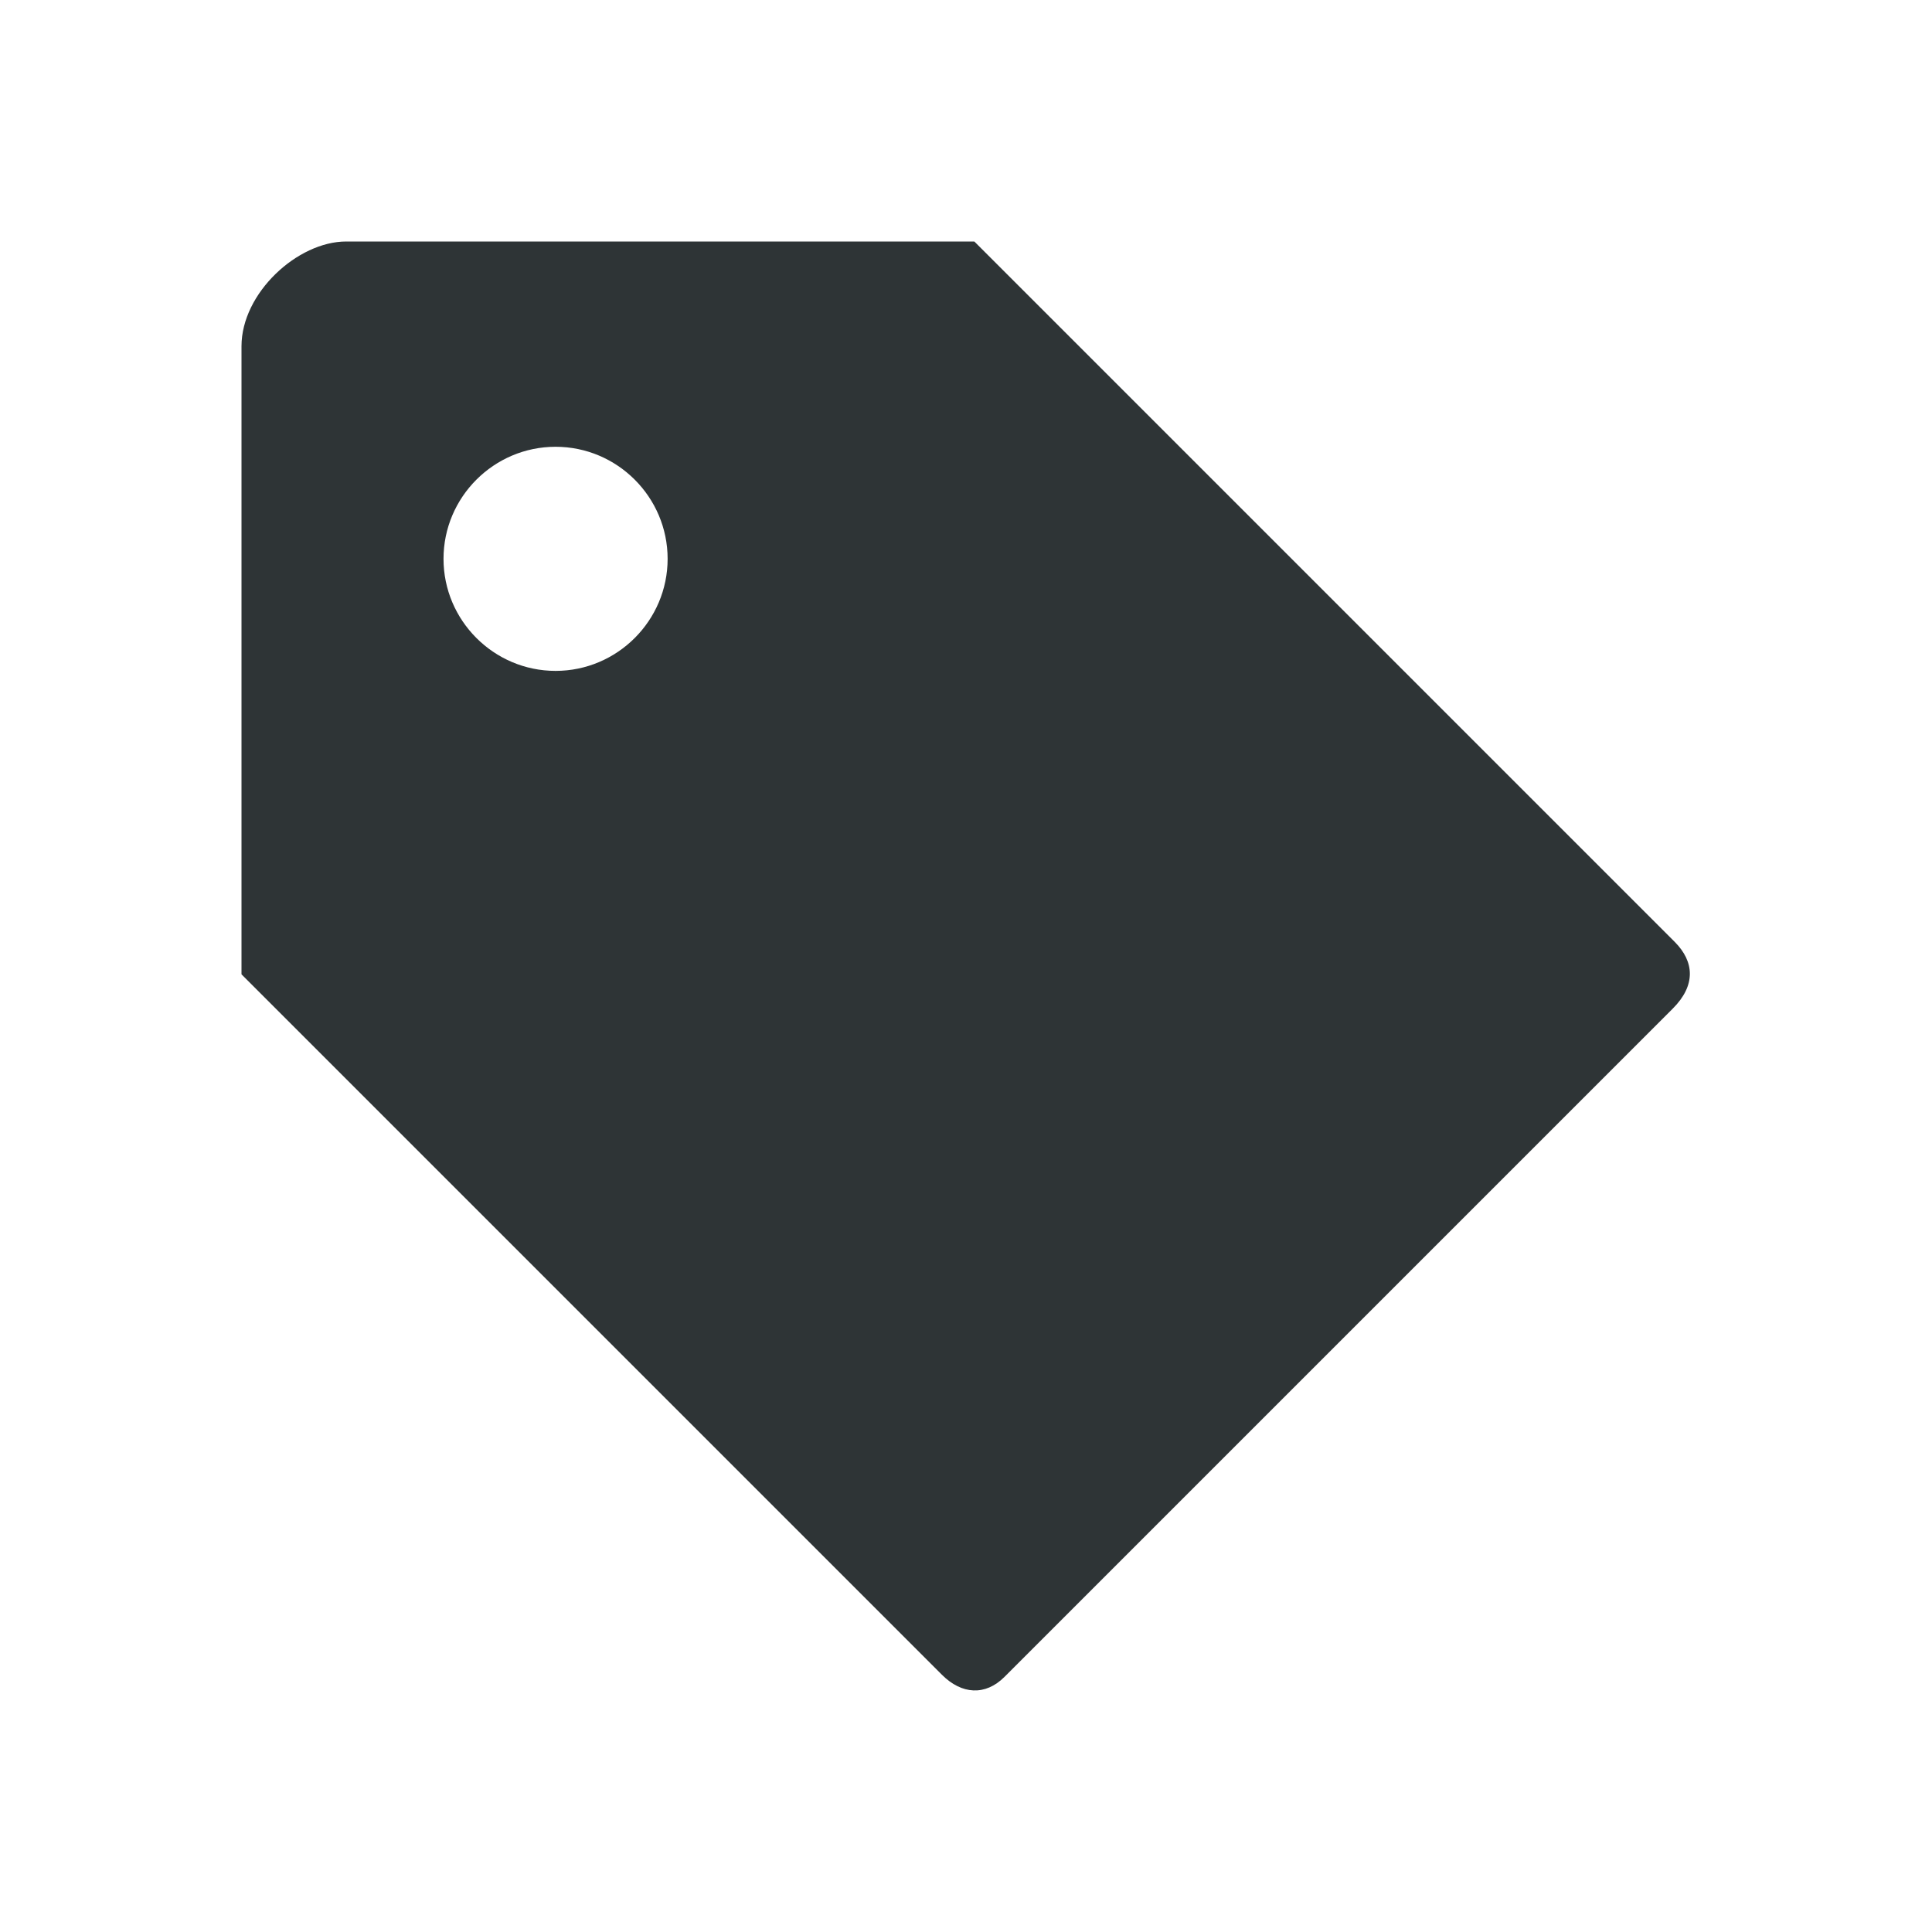
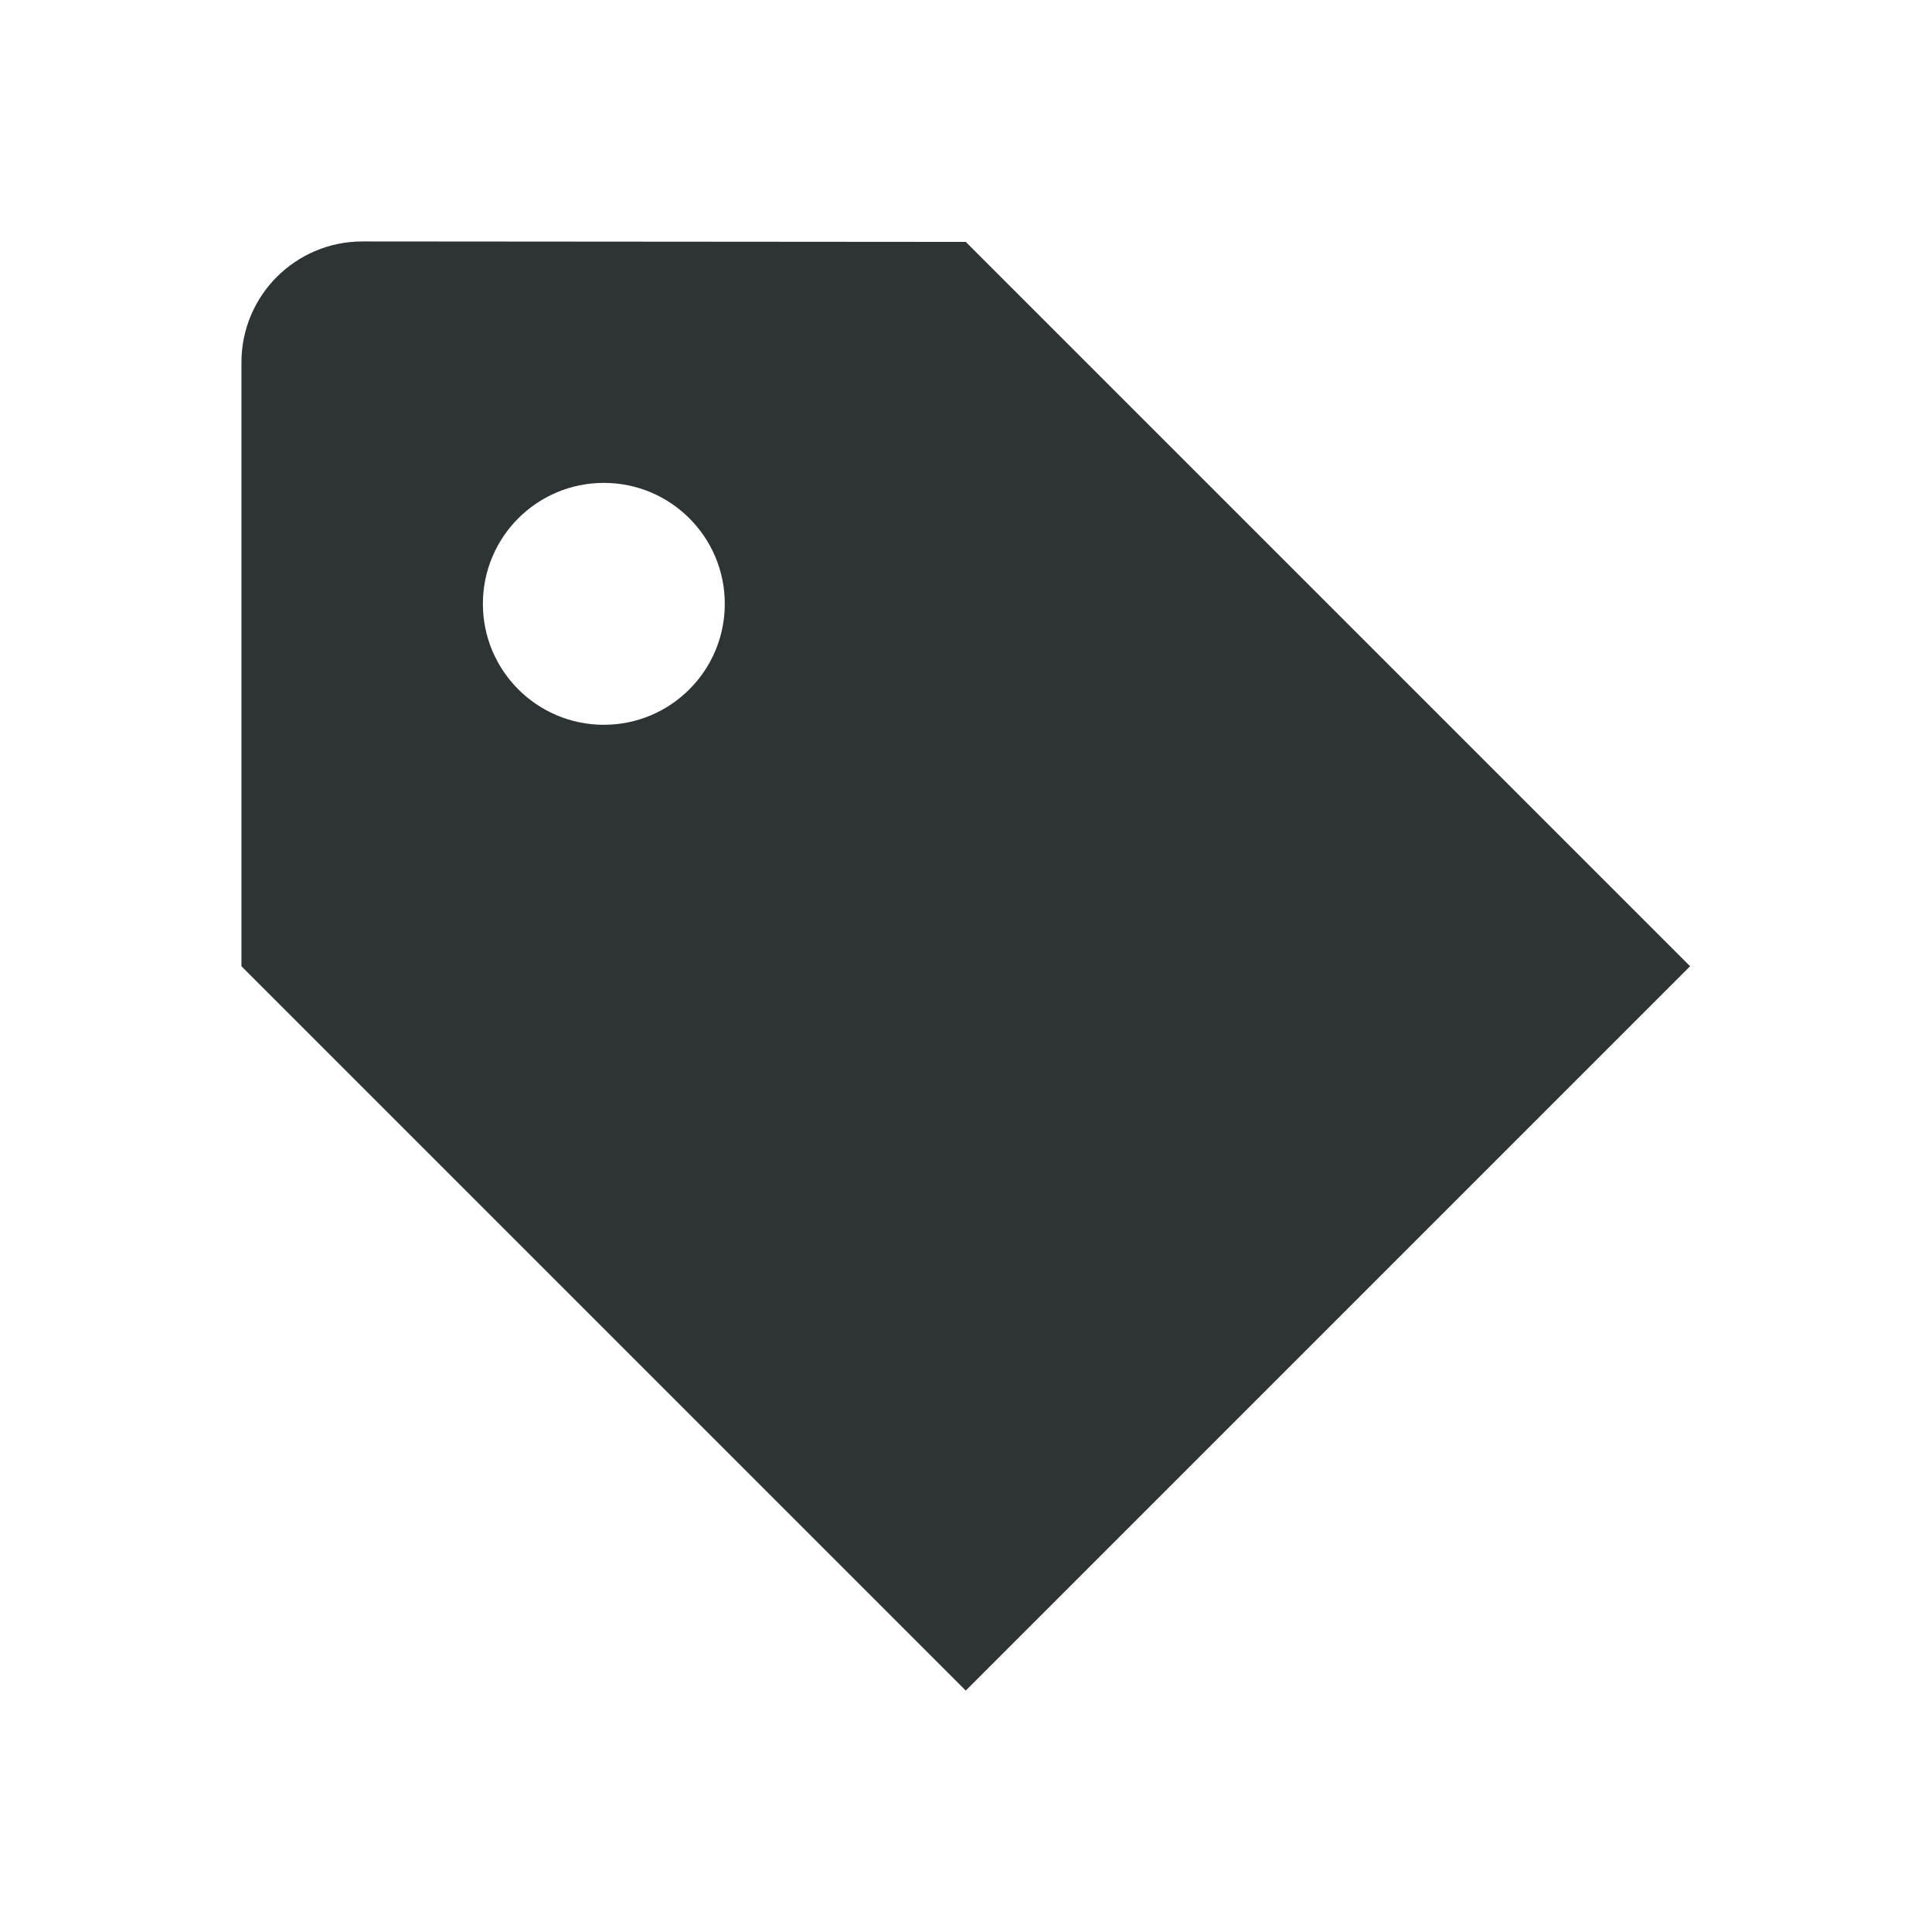
- <svg xmlns="http://www.w3.org/2000/svg" width="16px" height="16px" version="1.1" viewBox="0 0 16 16">
-   <filter id="a" x="0" y="0" width="1" height="1">
-     <feColorMatrix in="SourceGraphic" values="0 0 0 0 1 0 0 0 0 1 0 0 0 0 1 0 0 0 1 0" />
-   </filter>
-   <mask id="b">
-     <g filter="url(#a)">
-       <path d="m0 0h16v16h-16z" fill-opacity=".3" />
-     </g>
-   </mask>
-   <clipPath id="c">
-     <path d="m0 0h1024v800h-1024z" />
-   </clipPath>
-   <mask id="d">
-     <g filter="url(#a)">
-       <path d="m0 0h16v16h-16z" fill-opacity=".05" />
-     </g>
-   </mask>
-   <clipPath id="e">
-     <path d="m0 0h1024v800h-1024z" />
-   </clipPath>
-   <mask id="f">
-     <g filter="url(#a)">
-       <path d="m0 0h16v16h-16z" fill-opacity=".05" />
-     </g>
-   </mask>
-   <clipPath id="g">
-     <path d="m0 0h1024v800h-1024z" />
-   </clipPath>
-   <mask id="h">
-     <g filter="url(#a)">
-       <path d="m0 0h16v16h-16z" fill-opacity=".05" />
-     </g>
-   </mask>
-   <clipPath id="i">
-     <path d="m0 0h1024v800h-1024z" />
-   </clipPath>
-   <mask id="j">
-     <g filter="url(#a)">
-       <path d="m0 0h16v16h-16z" fill-opacity=".05" />
-     </g>
-   </mask>
-   <clipPath id="k">
-     <path d="m0 0h1024v800h-1024z" />
-   </clipPath>
-   <mask id="l">
-     <g filter="url(#a)">
-       <path d="m0 0h16v16h-16z" fill-opacity=".05" />
-     </g>
-   </mask>
-   <clipPath id="m">
-     <path d="m0 0h1024v800h-1024z" />
-   </clipPath>
-   <mask id="n">
-     <g filter="url(#a)">
-       <path d="m0 0h16v16h-16z" fill-opacity=".05" />
-     </g>
-   </mask>
-   <clipPath id="o">
-     <path d="m0 0h1024v800h-1024z" />
-   </clipPath>
-   <mask id="p">
-     <g filter="url(#a)">
-       <path d="m0 0h16v16h-16z" fill-opacity=".3" />
-     </g>
-   </mask>
-   <clipPath id="q">
-     <path d="m0 0h1024v800h-1024z" />
-   </clipPath>
-   <mask id="r">
-     <g filter="url(#a)">
-       <path d="m0 0h16v16h-16z" fill-opacity=".5" />
-     </g>
-   </mask>
-   <clipPath id="s">
-     <path d="m0 0h1024v800h-1024z" />
-   </clipPath>
-   <mask id="t">
-     <g filter="url(#a)">
-       <path d="m0 0h16v16h-16z" fill-opacity=".4" />
-     </g>
-   </mask>
-   <clipPath id="u">
-     <path d="m0 0h1024v800h-1024z" />
-   </clipPath>
-   <mask id="v">
-     <g filter="url(#a)">
-       <path d="m0 0h16v16h-16z" fill-opacity=".4" />
-     </g>
-   </mask>
-   <clipPath id="w">
-     <path d="m0 0h1024v800h-1024z" />
-   </clipPath>
-   <mask id="x">
-     <g filter="url(#a)">
-       <path d="m0 0h16v16h-16z" fill-opacity=".5" />
-     </g>
-   </mask>
-   <clipPath id="y">
-     <path d="m0 0h1024v800h-1024z" />
-   </clipPath>
-   <mask id="z">
-     <g filter="url(#a)">
-       <path d="m0 0h16v16h-16z" fill-opacity=".5" />
-     </g>
-   </mask>
-   <clipPath id="A">
-     <path d="m0 0h1024v800h-1024z" />
-   </clipPath>
-   <path d="m2 2.867v5.202l5.801 5.801c0.163 0.163 0.359 0.176 0.518 0.017l5.534-5.534c0.193-0.193 0.179-0.389 0.017-0.552l-5.801-5.801h-5.202c-0.403 0-0.867 0.427-0.867 0.867zm2.601 0.833c0.511 0 0.928 0.417 0.928 0.928s-0.417 0.928-0.928 0.928c-0.511 0-0.928-0.417-0.928-0.928s0.417-0.928 0.928-0.928z" fill="#2e3436" stroke-width=".867" />
-   <g transform="translate(-640 -624)" clip-path="url(#c)" mask="url(#b)">
-     <path d="m562.46 212.06h10.449c-1.184 0.492-1.297 2.461 0 3h-10.449z" fill="#2e3436" />
-   </g>
-   <g transform="translate(-640 -624)" clip-path="url(#e)" mask="url(#d)">
-     <path d="m16 632h1v1h-1z" fill="#2e3436" fill-rule="evenodd" />
-   </g>
-   <g transform="translate(-640 -624)" clip-path="url(#g)" mask="url(#f)">
-     <path d="m17 631h1v1h-1z" fill="#2e3436" fill-rule="evenodd" />
-   </g>
-   <g transform="translate(-640 -624)" clip-path="url(#i)" mask="url(#h)">
-     <path d="m18 634h1v1h-1z" fill="#2e3436" fill-rule="evenodd" />
-   </g>
-   <g transform="translate(-640 -624)" clip-path="url(#k)" mask="url(#j)">
-     <path d="m16 634h1v1h-1z" fill="#2e3436" fill-rule="evenodd" />
-   </g>
-   <g transform="translate(-640 -624)" clip-path="url(#m)" mask="url(#l)">
-     <path d="m17 635h1v1h-1z" fill="#2e3436" fill-rule="evenodd" />
-   </g>
-   <g transform="translate(-640 -624)" clip-path="url(#o)" mask="url(#n)">
-     <path d="m19 635h1v1h-1z" fill="#2e3436" fill-rule="evenodd" />
-   </g>
-   <g transform="translate(-640 -624)" clip-path="url(#q)" mask="url(#p)">
-     <path d="m136 660v7h7v-7z" fill="#2e3436" />
-   </g>
-   <g transform="translate(-640 -624)" clip-path="url(#s)" mask="url(#r)">
-     <path d="m199 642h3v12h-3z" fill="#2e3436" />
-   </g>
-   <g transform="translate(-640 -624)" clip-path="url(#u)" mask="url(#t)">
-     <path d="m209.5 144.16c0.277 0 0.5 0.223 0.5 0.5v1c0 0.277-0.223 0.5-0.5 0.5s-0.5-0.223-0.5-0.5v-1c0-0.277 0.223-0.5 0.5-0.5z" fill="#2e3436" />
-   </g>
-   <g transform="translate(-640 -624)" clip-path="url(#w)" mask="url(#v)">
-     <path d="m206.5 144.16c0.277 0 0.5 0.223 0.5 0.5v1c0 0.277-0.223 0.5-0.5 0.5s-0.5-0.223-0.5-0.5v-1c0-0.277 0.223-0.5 0.5-0.5z" fill="#2e3436" />
-   </g>
-   <g transform="translate(-640 -624)" clip-path="url(#y)" mask="url(#x)">
-     <path d="m229.5 143.16c-0.547 0-1 0.457-1 1 0 0.547 0.453 1 1 1s1-0.453 1-1c0-0.543-0.453-1-1-1z" fill="#2e3436" />
-   </g>
-   <g transform="translate(-640 -624)" clip-path="url(#A)" mask="url(#z)">
-     <path d="m226.45 143.16c-0.52 0-0.953 0.434-0.953 0.953v0.094c0 0.52 0.434 0.953 0.953 0.953h0.094c0.52 0 0.953-0.434 0.953-0.953v-0.094c0-0.52-0.434-0.953-0.953-0.953z" fill="#2e3436" />
-   </g>
+ <svg xmlns="http://www.w3.org/2000/svg" width="16" height="16" version="1.1" viewBox="0 0 4.233 4.233">
+   <path d="m0.794 0.529a0.265 0.265 0 0 0-0.265 0.265v1.323l1.587 1.587 1.587-1.587-1.587-1.587zm0.529 0.529a0.265 0.265 0 0 1 0.265 0.265 0.265 0.265 0 0 1-0.265 0.265 0.265 0.265 0 0 1-0.265-0.265 0.265 0.265 0 0 1 0.265-0.265z" fill="#2e3436" stroke-linecap="round" stroke-width=".744" />
</svg>
